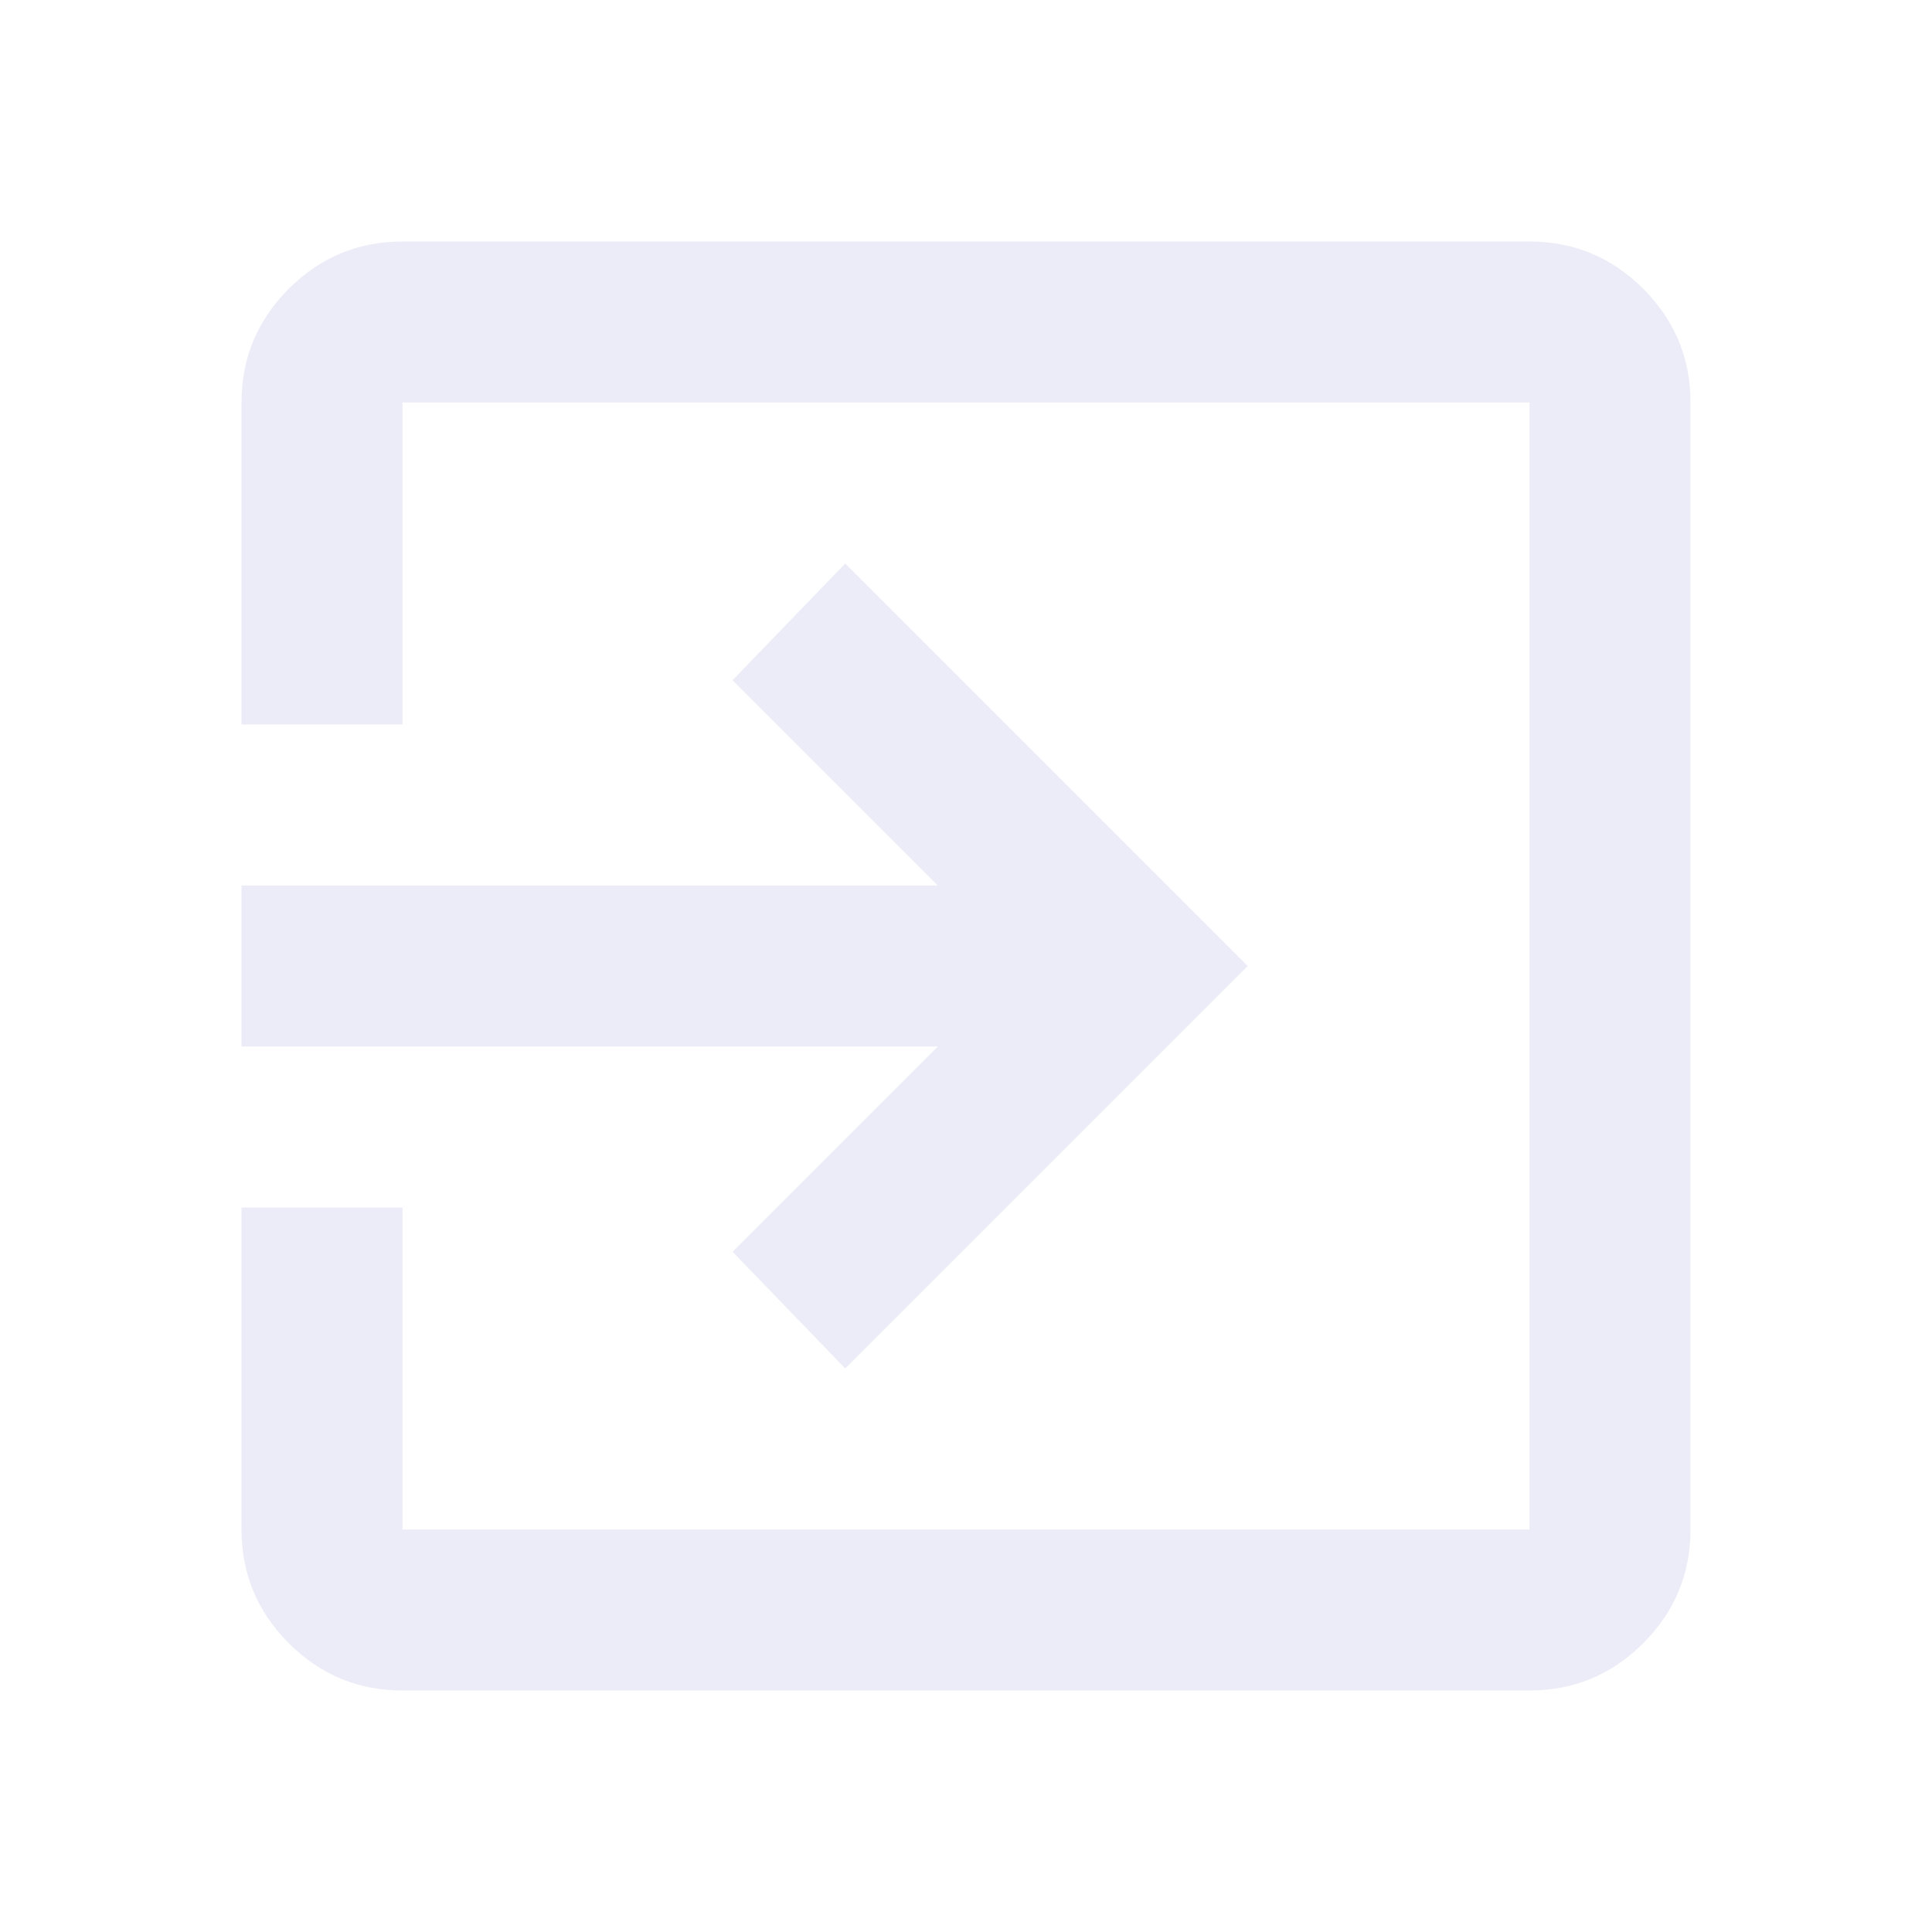
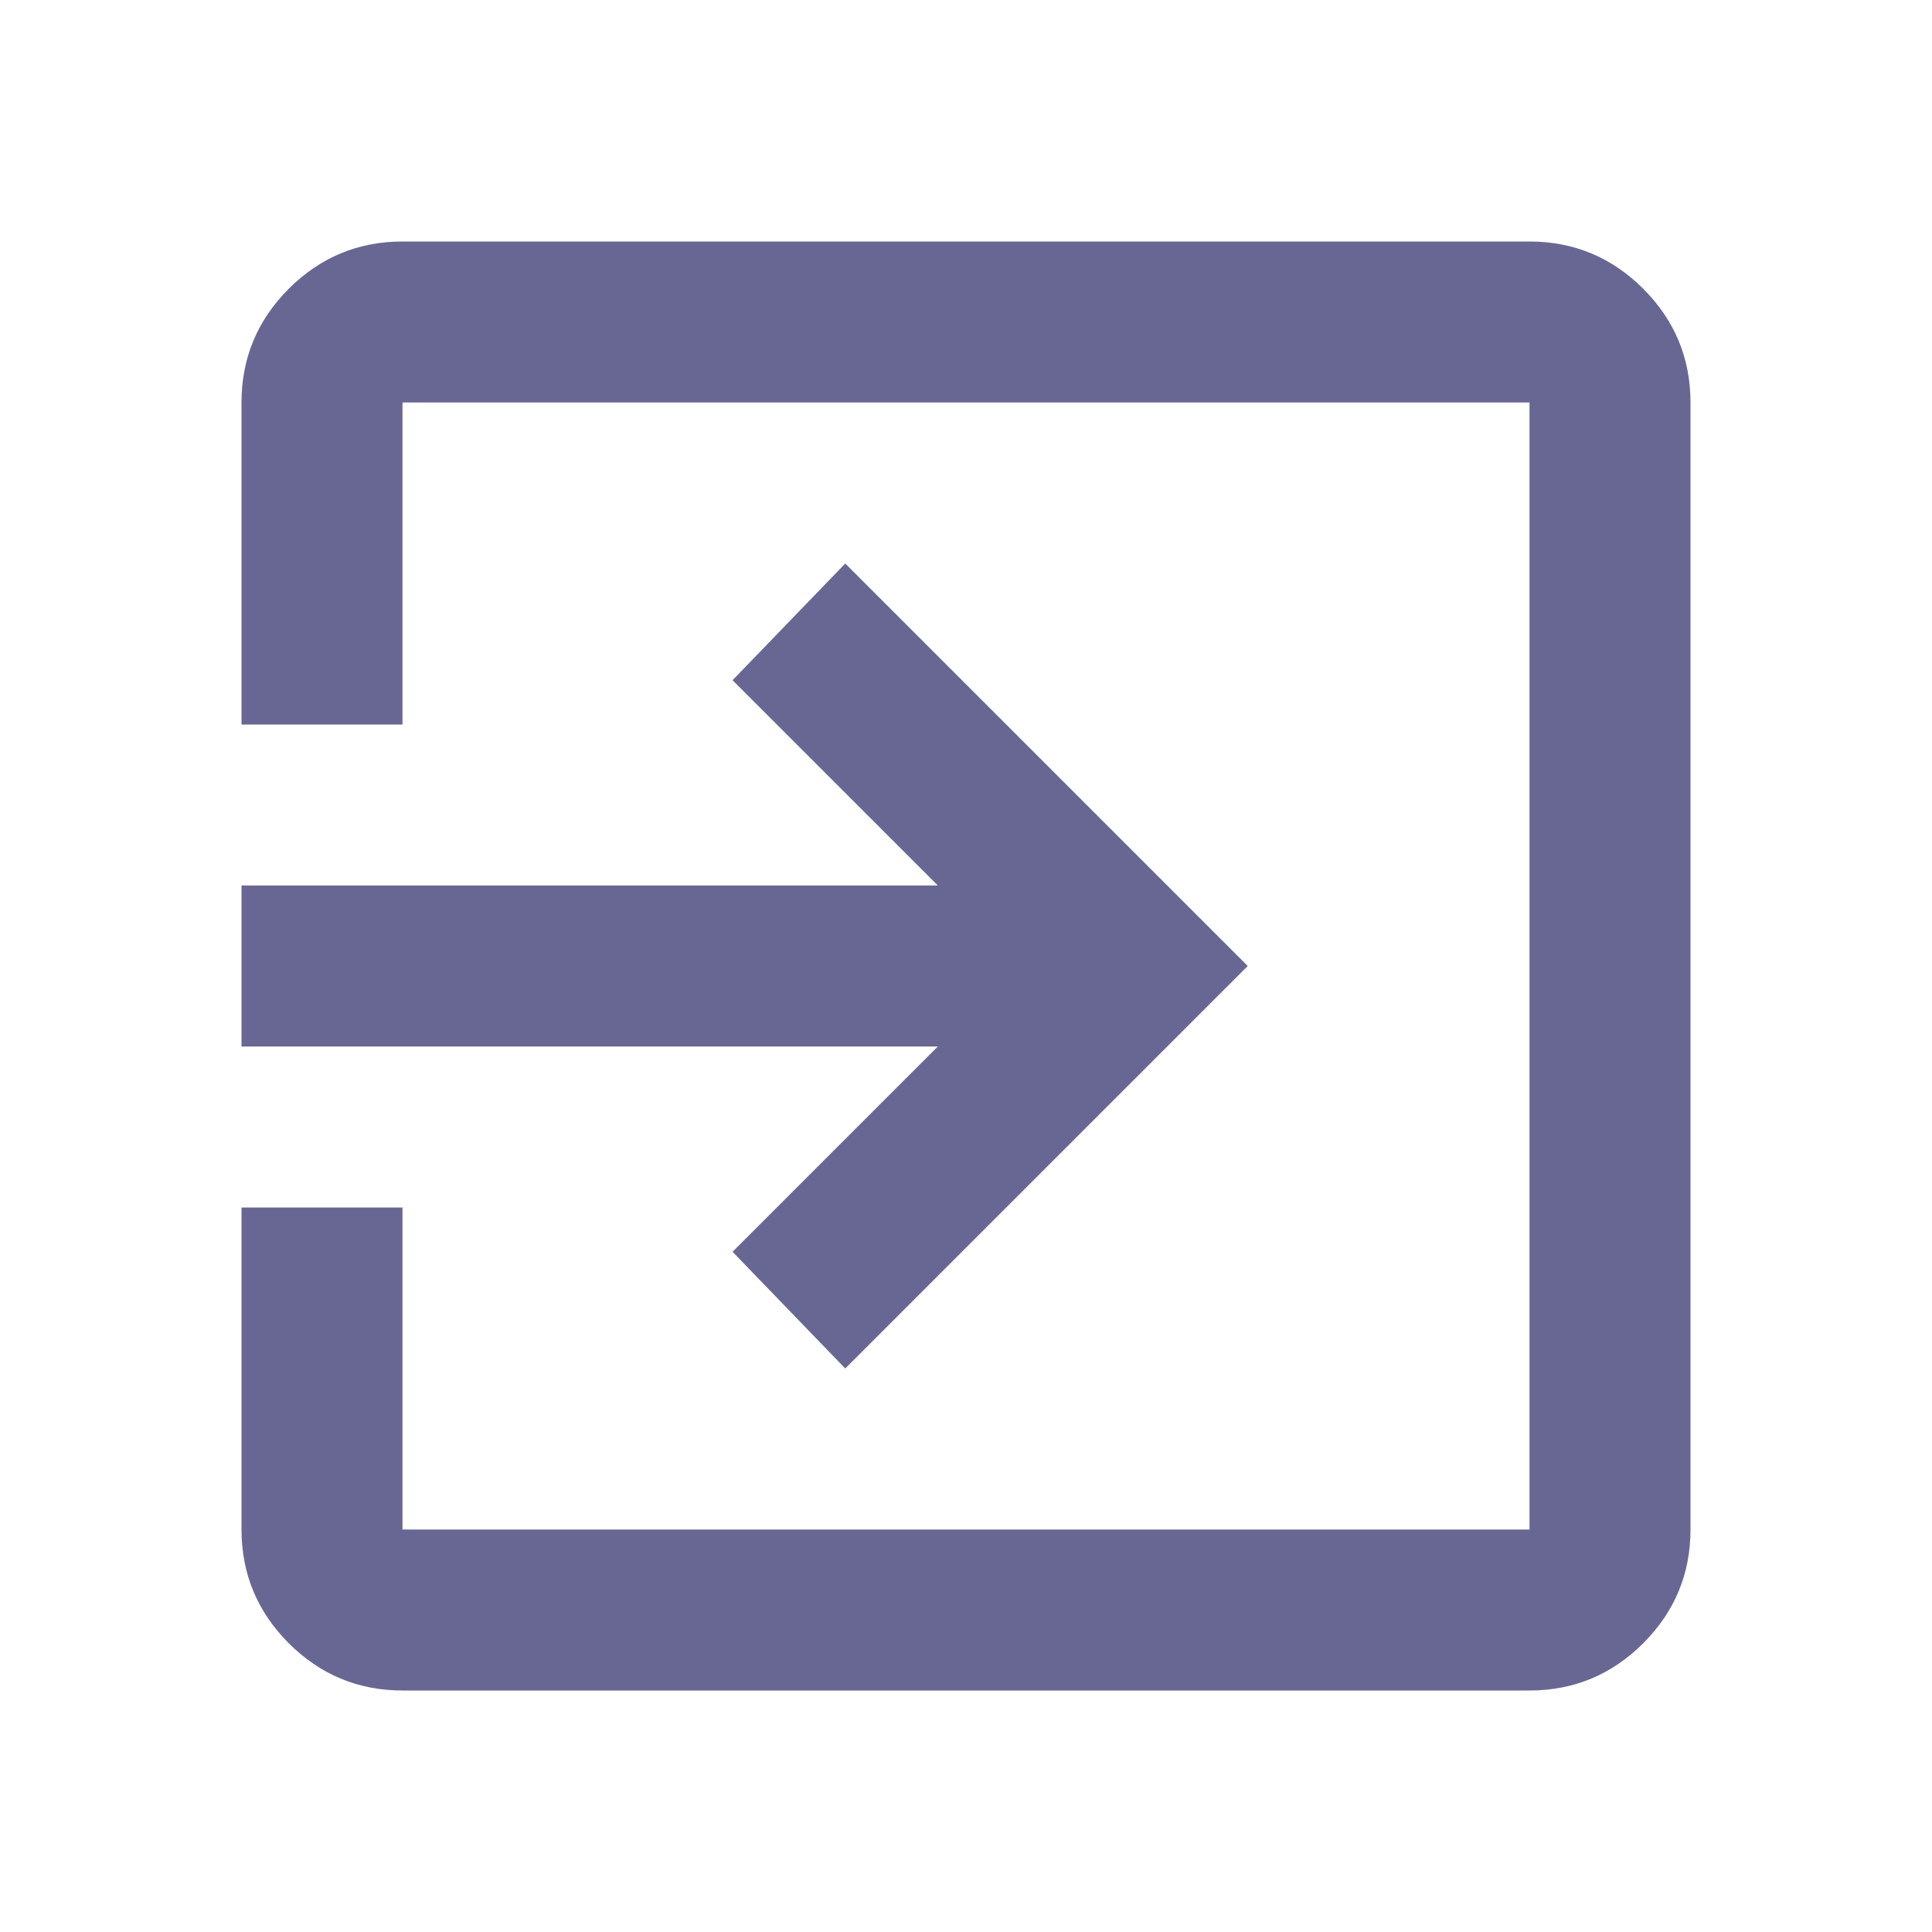
<svg xmlns="http://www.w3.org/2000/svg" width="24" height="24" viewBox="0 0 24 24" fill="none">
  <mask id="mask0_22_291" style="mask-type:alpha" maskUnits="userSpaceOnUse" x="0" y="0" width="24" height="24">
    <rect width="24" height="24" fill="#D9D9D9" />
  </mask>
  <g mask="url(#mask0_22_291)">
-     <path d="M5 21C4.45 21 3.979 20.804 3.587 20.413C3.196 20.021 3 19.55 3 19V15H5V19H19V5H5V9H3V5C3 4.45 3.196 3.979 3.587 3.587C3.979 3.196 4.45 3 5 3H19C19.55 3 20.021 3.196 20.413 3.587C20.804 3.979 21 4.45 21 5V19C21 19.55 20.804 20.021 20.413 20.413C20.021 20.804 19.55 21 19 21H5ZM10.5 17L9.1 15.55L11.65 13H3V11H11.65L9.1 8.45L10.5 7L15.5 12L10.5 17Z" fill="#ECECF8" />
+     <path d="M5 21C4.45 21 3.979 20.804 3.587 20.413C3.196 20.021 3 19.55 3 19V15H5V19H19V5H5V9H3V5C3 4.45 3.196 3.979 3.587 3.587C3.979 3.196 4.45 3 5 3H19C19.55 3 20.021 3.196 20.413 3.587C20.804 3.979 21 4.45 21 5V19C21 19.55 20.804 20.021 20.413 20.413C20.021 20.804 19.55 21 19 21H5ZM10.5 17L9.1 15.55L11.65 13H3V11H11.65L9.1 8.45L10.5 7L15.5 12L10.5 17Z" fill="#686794" />
  </g>
</svg>
